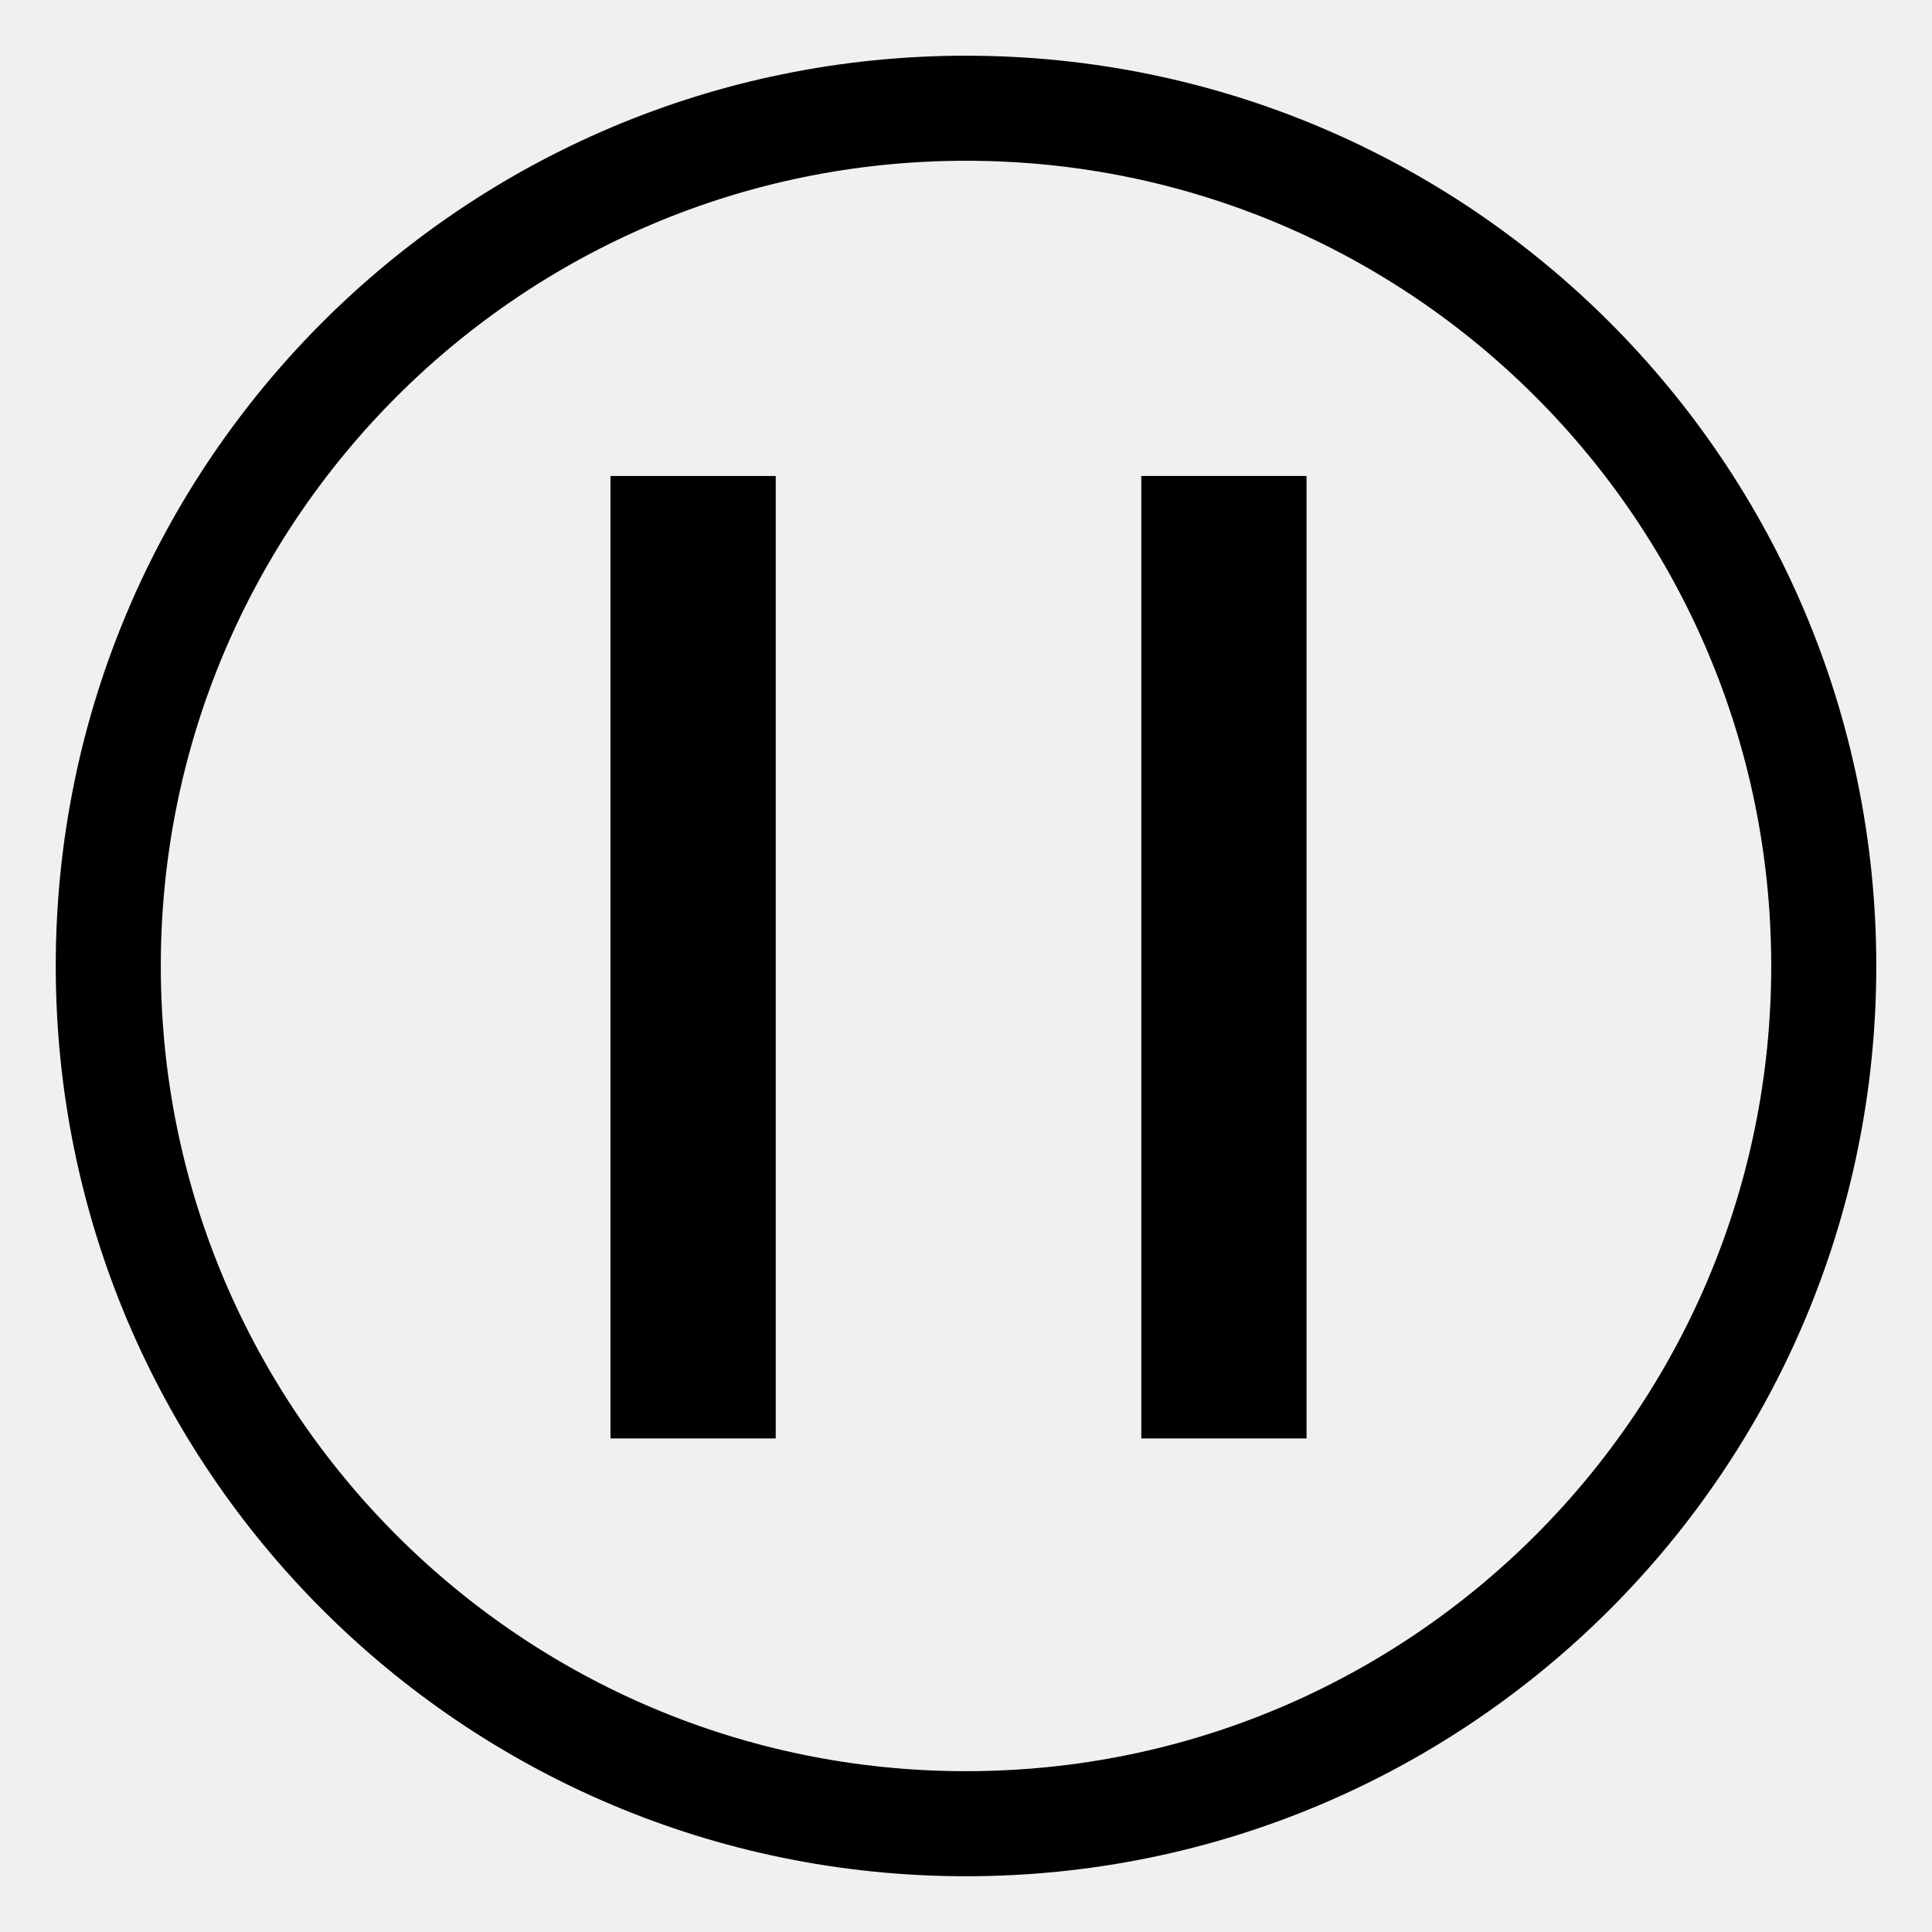
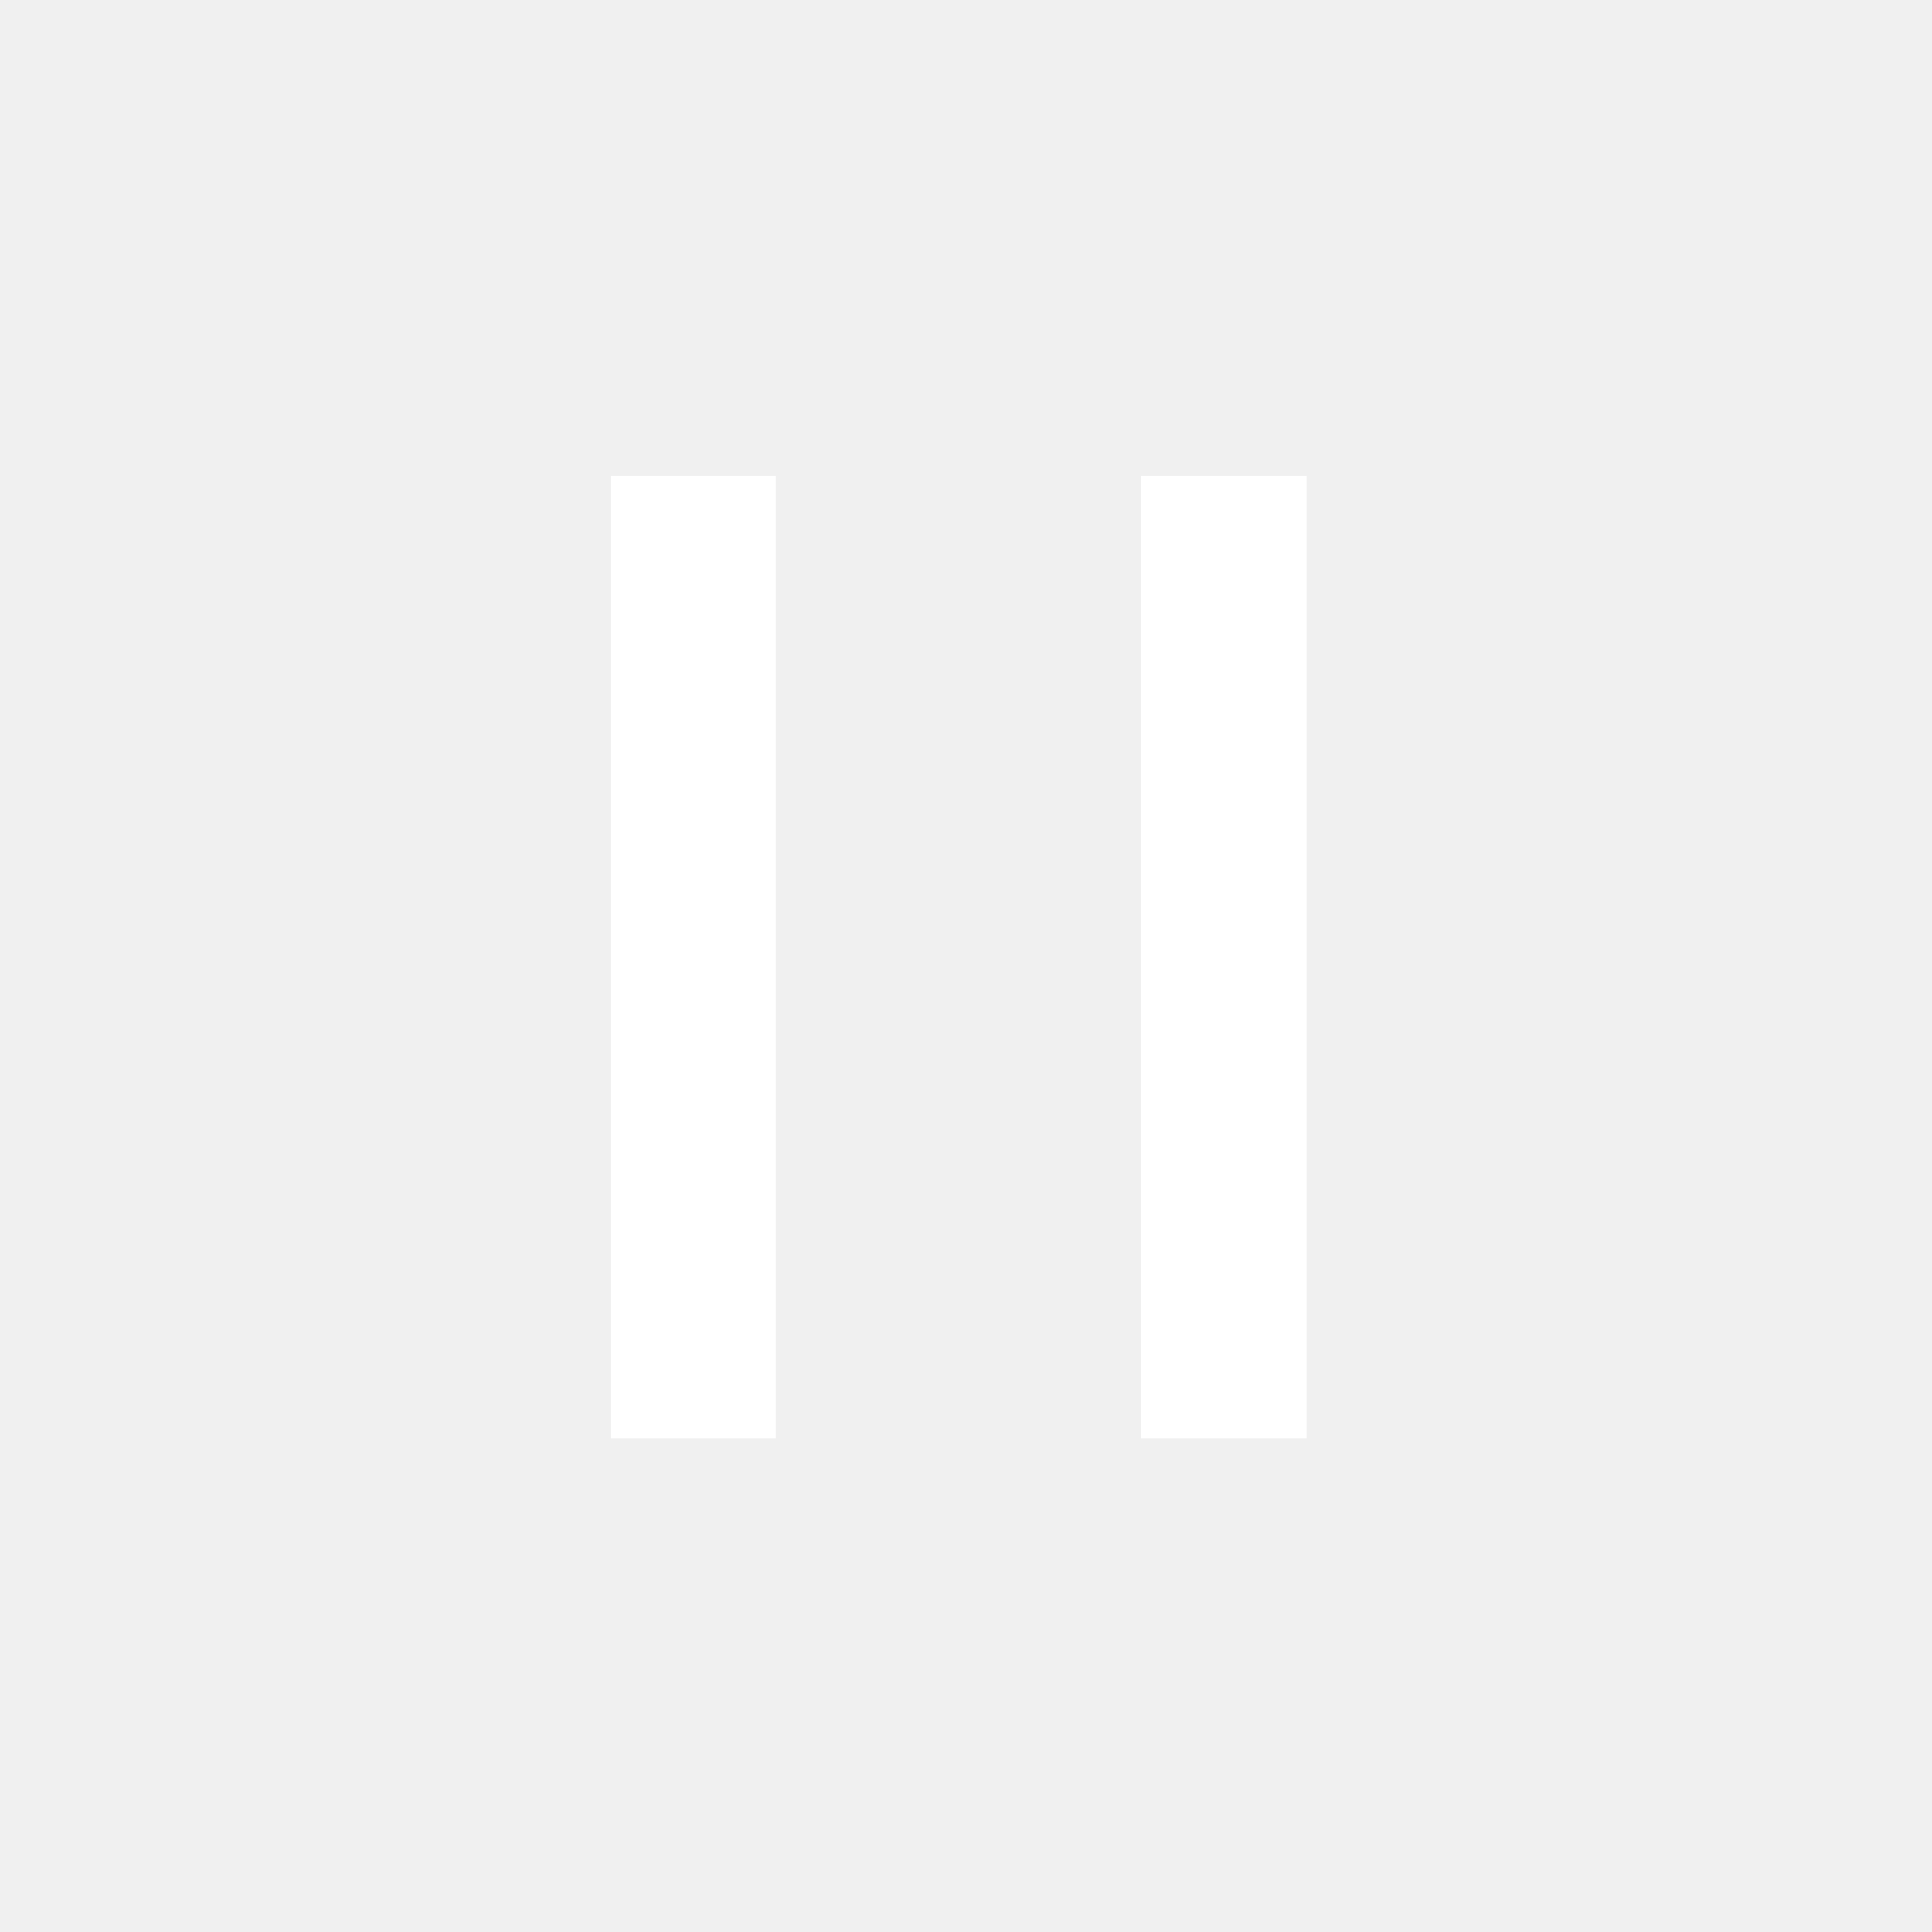
<svg xmlns="http://www.w3.org/2000/svg" width="1040.057" height="1040.023" id="svg2" version="1.1">
-   <defs id="defs4" />
+   <defs id="defs4">
+     <filter id="filter2987" x="0" y="0" width="1" height="1" color-interpolation-filters="sRGB">
+       <feColorMatrix id="feColorMatrix2989" type="saturate" values="1" result="fbSourceGraphic" />
+       <feColorMatrix id="feColorMatrix2991" in="fbSourceGraphic" values="-1 0 0 0 1 0 -1 0 0 1 0 0 -1 0 1 0 0 0 1 0 " />
+     </filter>
+     <filter id="filter2993" x="0" y="0" width="1" height="1" color-interpolation-filters="sRGB">
+       <feColorMatrix id="feColorMatrix2995" type="saturate" values="1" result="fbSourceGraphic" />
+       <feColorMatrix id="feColorMatrix2997" in="fbSourceGraphic" values="-1 0 0 0 1 0 -1 0 0 1 0 0 -1 0 1 0 0 0 1 0 " />
+     </filter>
+   </defs>
  <g id="layer1" transform="translate(984.9573,-436.1696)">
-     <path style="fill:#ffffff;fill-opacity:0;fill-rule:evenodd;stroke:#000000;stroke-width:50.682;stroke-linecap:butt;stroke-linejoin:miter;stroke-miterlimit:4;stroke-opacity:1;stroke-dasharray:none" id="path2996" d="m 469.382,245.814 c 0,228.534 -185.263,413.797 -413.797,413.797 -228.534,0 -413.797,-185.263 -413.797,-413.797 0,-228.534 185.263,-413.797 413.797,-413.797 228.534,0 413.797,185.263 413.797,413.797 z" transform="matrix(1.115881,0,0,1.115881,-526.9472,681.8834)" />
    <path style="fill:#ffffff;fill-opacity:0;stroke:none" id="path3772" d="m -436.443,144.938 -206.623,-94.518 -205.288,97.384 26.042,-225.718 -156.055,-165.147 222.718,-44.984 108.841,-199.45 111.606,197.917 223.322,41.88 -153.742,167.303 z" transform="translate(73.42679,466.4135)" />
-     <g id="g3841" transform="matrix(1.328432,0,0,1,113.7424,2)">
+     <g id="g3841" transform="matrix(1.328432,0,0,1,113.7424,2)" style="filter:url(#filter2993)">
      <rect y="690.405" x="-579.675" height="518.122" width="66.963" id="rect3821" style="fill:#000000;fill-opacity:1;stroke:none" />
      <rect y="690.401" x="-364.566" height="518.122" width="66.963" id="rect3821-1" style="fill:#000000;fill-opacity:1;stroke:none" />
    </g>
  </g>
</svg>
